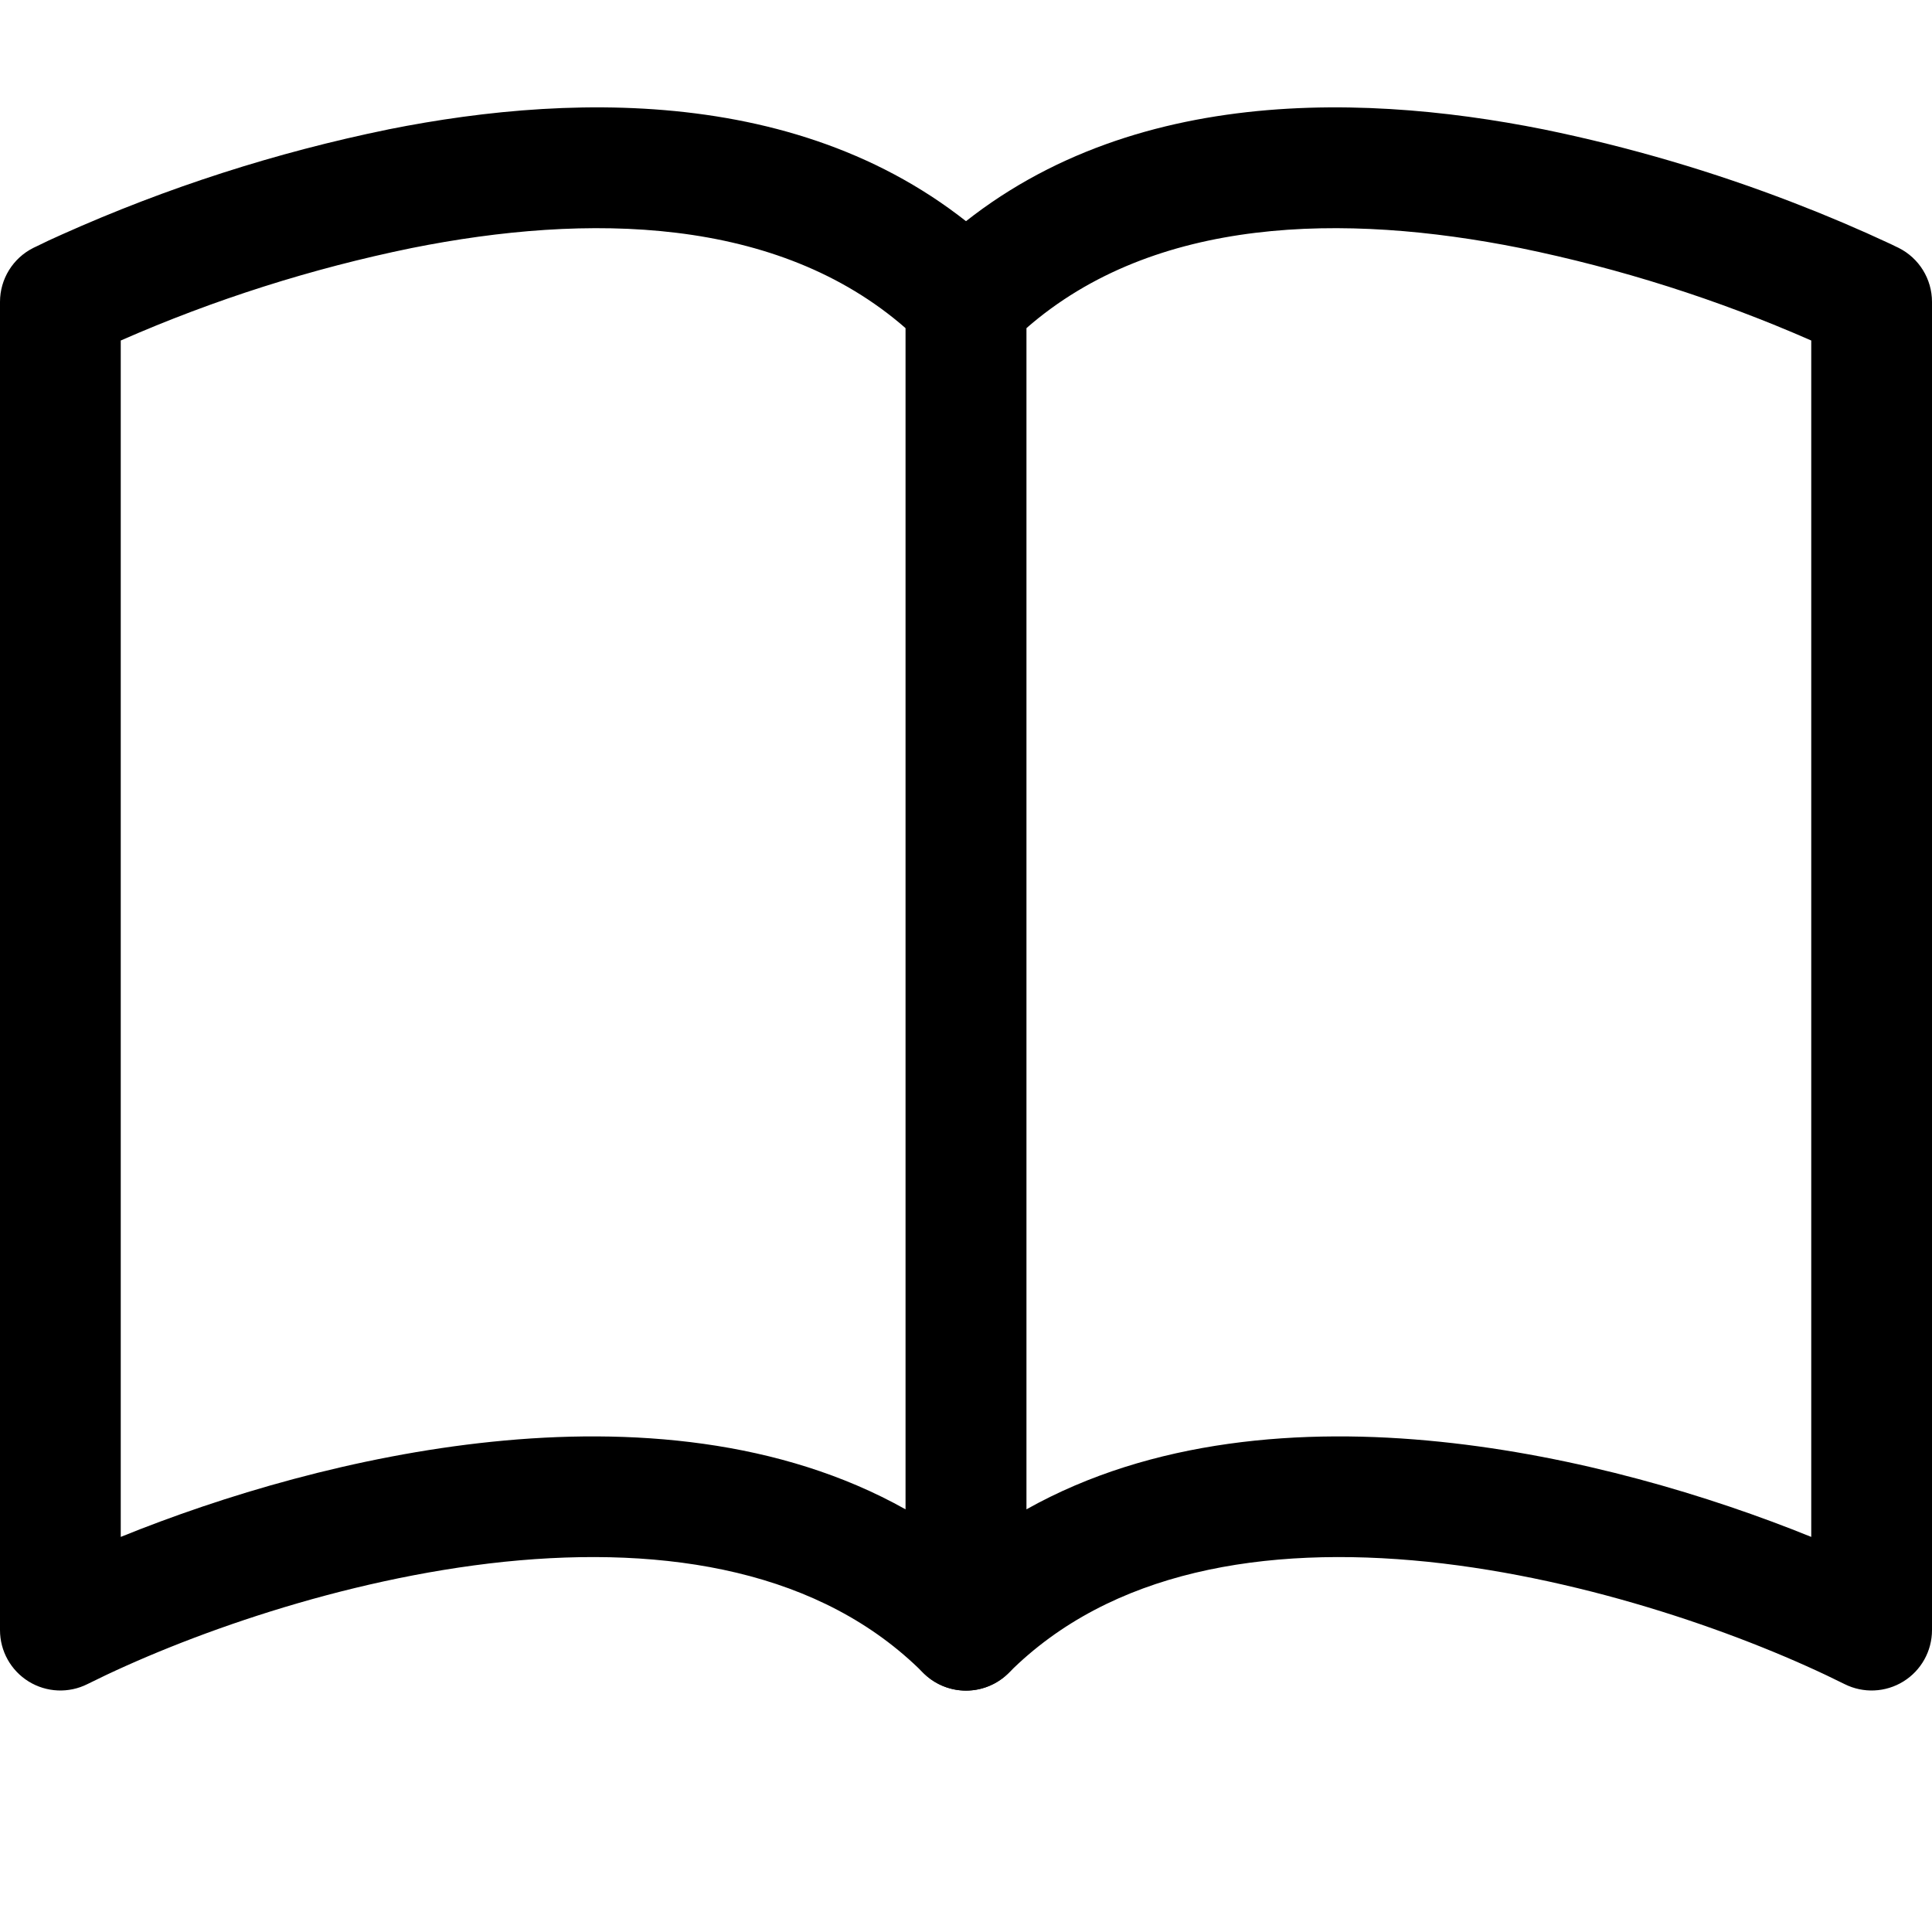
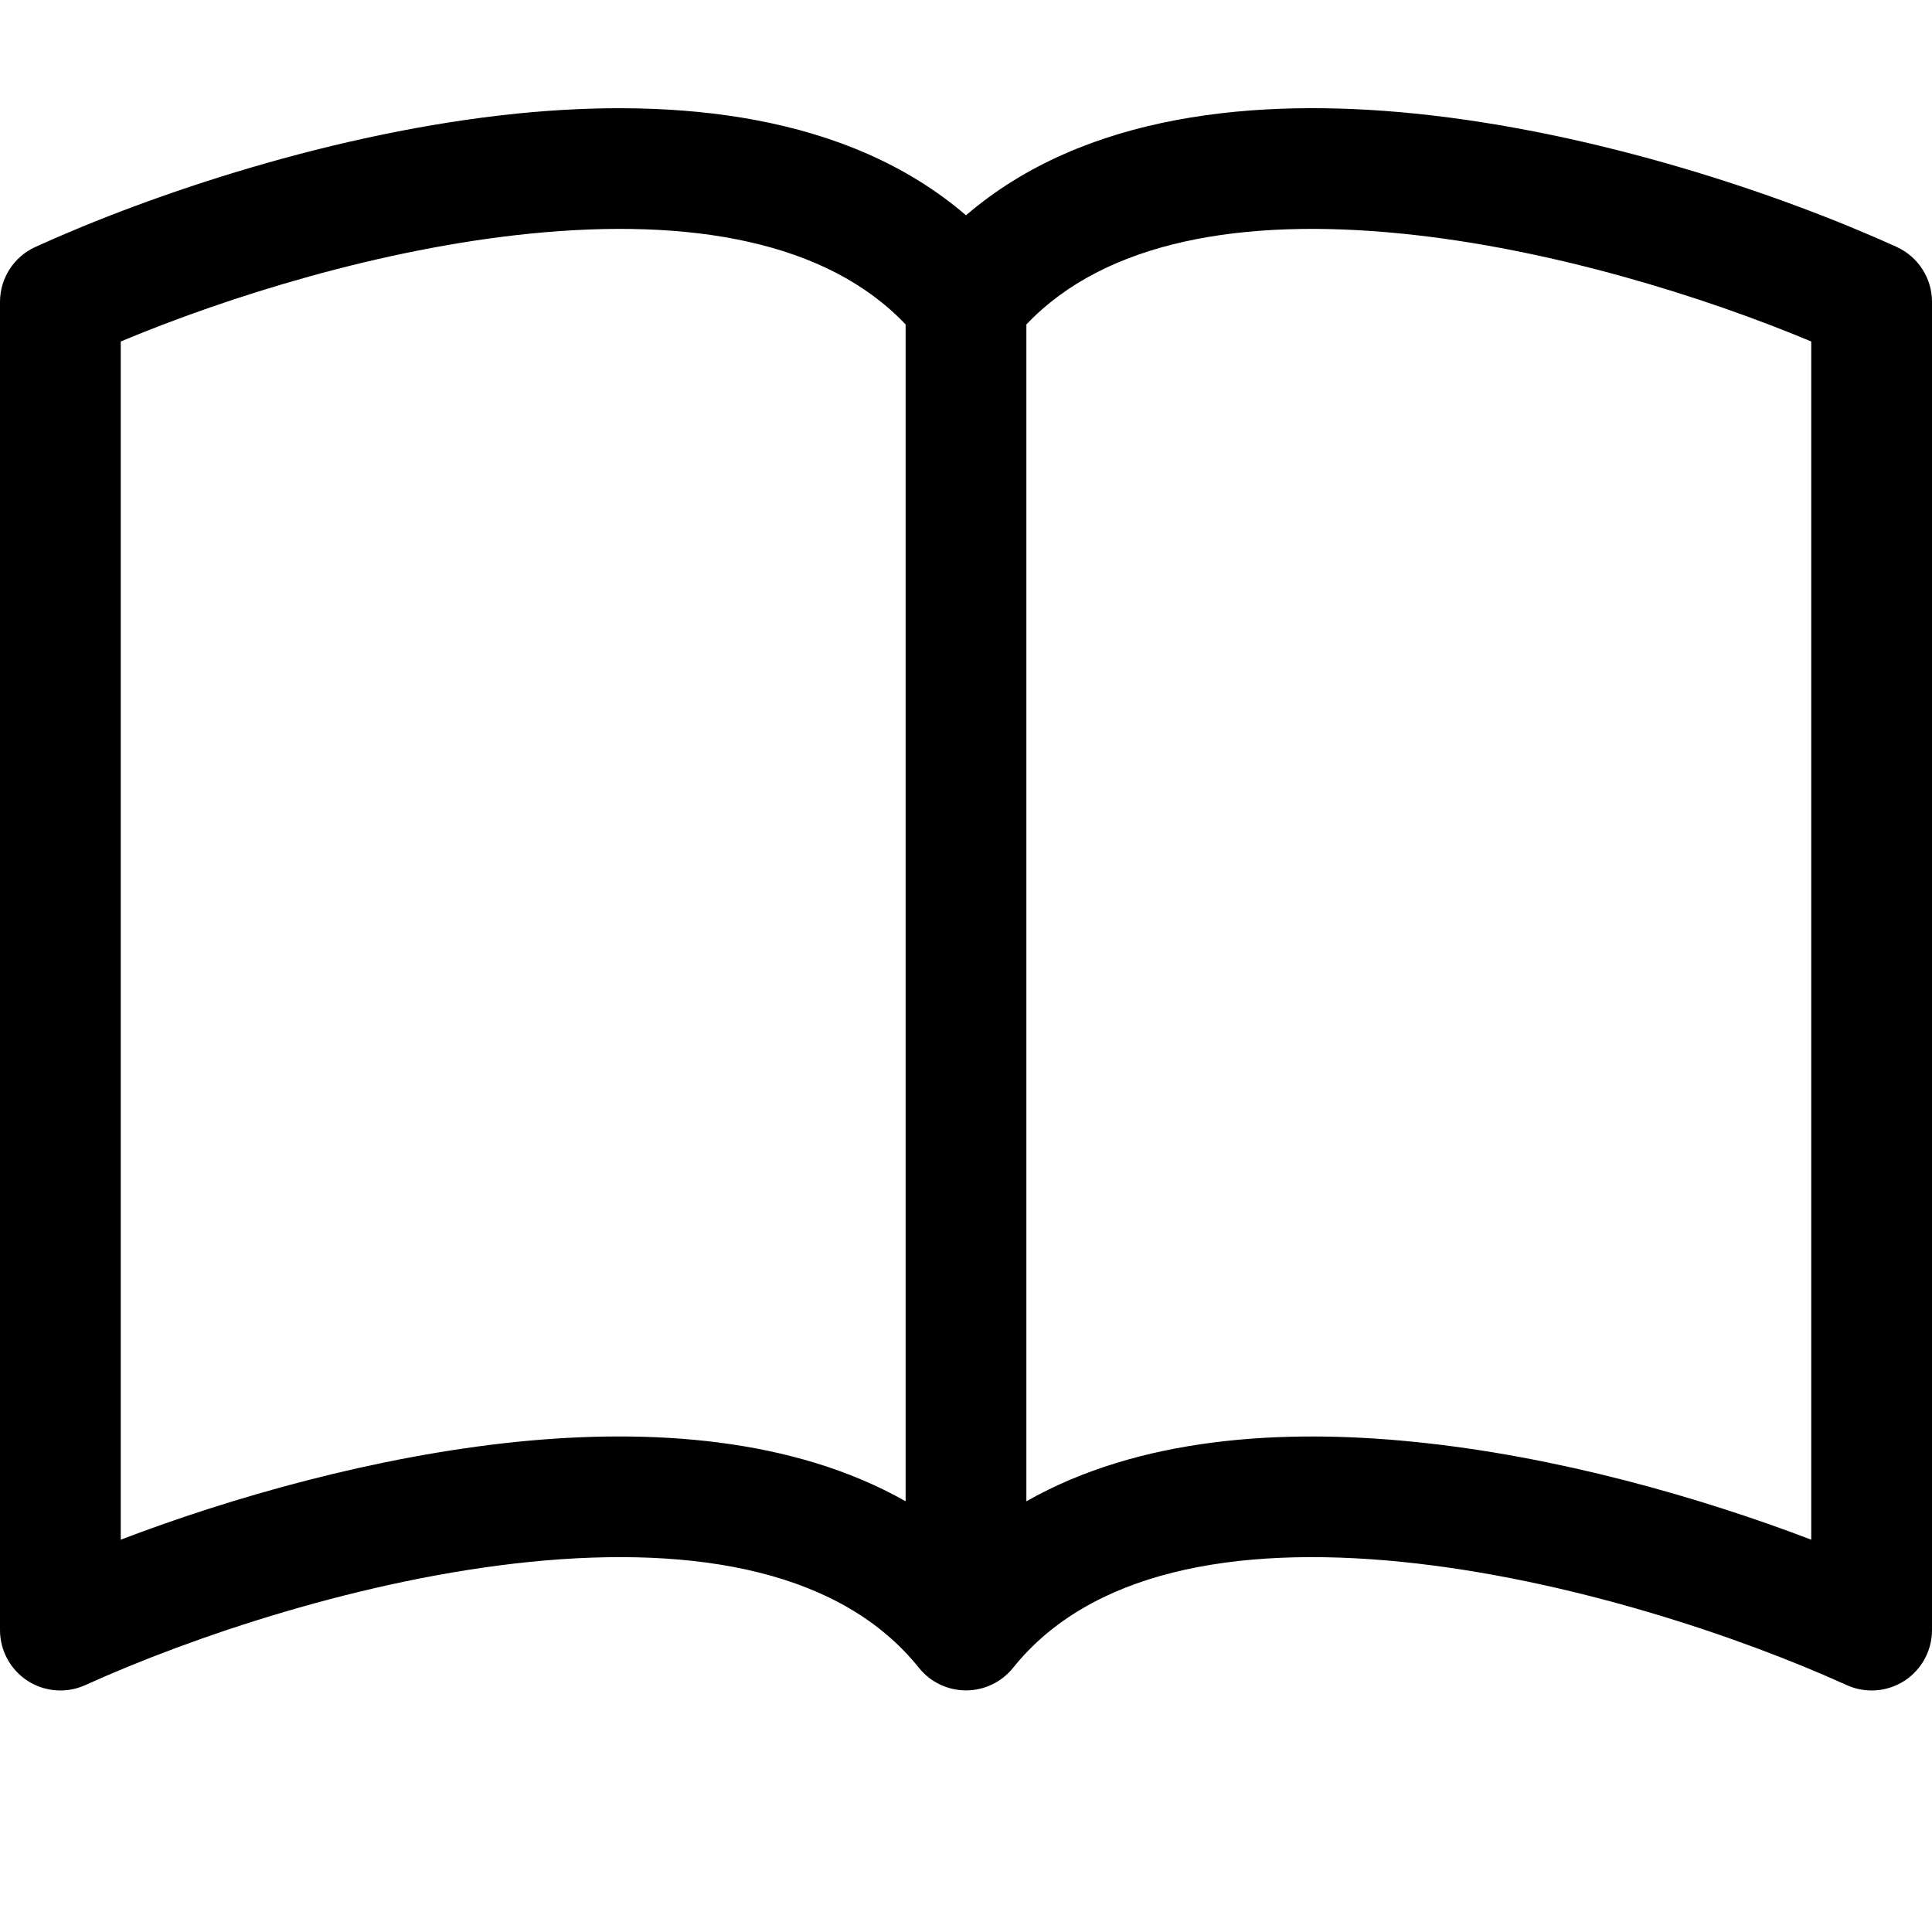
- <svg xmlns="http://www.w3.org/2000/svg" class="bi bi-book" width="1em" height="1em" viewBox="0 0 16 16" fill="currentColor">
-   <path fill-rule="evenodd" d="M3.214 1.072C4.813.752 6.916.71 8.354 2.146A.5.5 0 0 1 8.5 2.5v11a.5.5 0 0 1-.854.354c-.843-.844-2.115-1.059-3.47-.92-1.344.14-2.66.617-3.452 1.013A.5.5 0 0 1 0 13.5v-11a.5.5 0 0 1 .276-.447L.5 2.5l-.224-.447.002-.001.004-.002.013-.006a5.017 5.017 0 0 1 .22-.103 12.958 12.958 0 0 1 2.7-.869zM1 2.82v9.908c.846-.343 1.944-.672 3.074-.788 1.143-.118 2.387-.023 3.426.56V2.718c-1.063-.929-2.631-.956-4.09-.664A11.958 11.958 0 0 0 1 2.82z" />
-   <path fill-rule="evenodd" d="M12.786 1.072C11.188.752 9.084.71 7.646 2.146A.5.5 0 0 0 7.5 2.5v11a.5.5 0 0 0 .854.354c.843-.844 2.115-1.059 3.47-.92 1.344.14 2.66.617 3.452 1.013A.5.5 0 0 0 16 13.5v-11a.5.5 0 0 0-.276-.447L15.5 2.5l.224-.447-.002-.001-.004-.002-.013-.006-.047-.023a12.582 12.582 0 0 0-.799-.34 12.96 12.96 0 0 0-2.073-.609zM15 2.82v9.908c-.846-.343-1.944-.672-3.074-.788-1.143-.118-2.387-.023-3.426.56V2.718c1.063-.929 2.631-.956 4.09-.664A11.956 11.956 0 0 1 15 2.82z" />
+ <svg xmlns="http://www.w3.org/2000/svg" width="16" height="16" fill="currentColor" class="bi bi-book" viewBox="0 0 16 16">
+   <path d="M1 2.828c.885-.37 2.154-.769 3.388-.893 1.33-.134 2.458.063 3.112.752v9.746c-.935-.53-2.12-.603-3.213-.493-1.18.12-2.37.461-3.287.811V2.828zm7.5-.141c.654-.689 1.782-.886 3.112-.752 1.234.124 2.503.523 3.388.893v9.923c-.918-.35-2.107-.692-3.287-.81-1.094-.111-2.278-.039-3.213.492V2.687zM8 1.783C7.015.936 5.587.81 4.287.94c-1.514.153-3.042.672-3.994 1.105A.5.5 0 0 0 0 2.5v11a.5.5 0 0 0 .707.455c.882-.4 2.303-.881 3.68-1.02 1.409-.142 2.59.087 3.223.877a.5.5 0 0 0 .78 0c.633-.79 1.814-1.019 3.222-.877 1.378.139 2.8.62 3.681 1.02A.5.5 0 0 0 16 13.5v-11a.5.5 0 0 0-.293-.455c-.952-.433-2.48-.952-3.994-1.105C10.413.809 8.985.936 8 1.783z" />
</svg>
